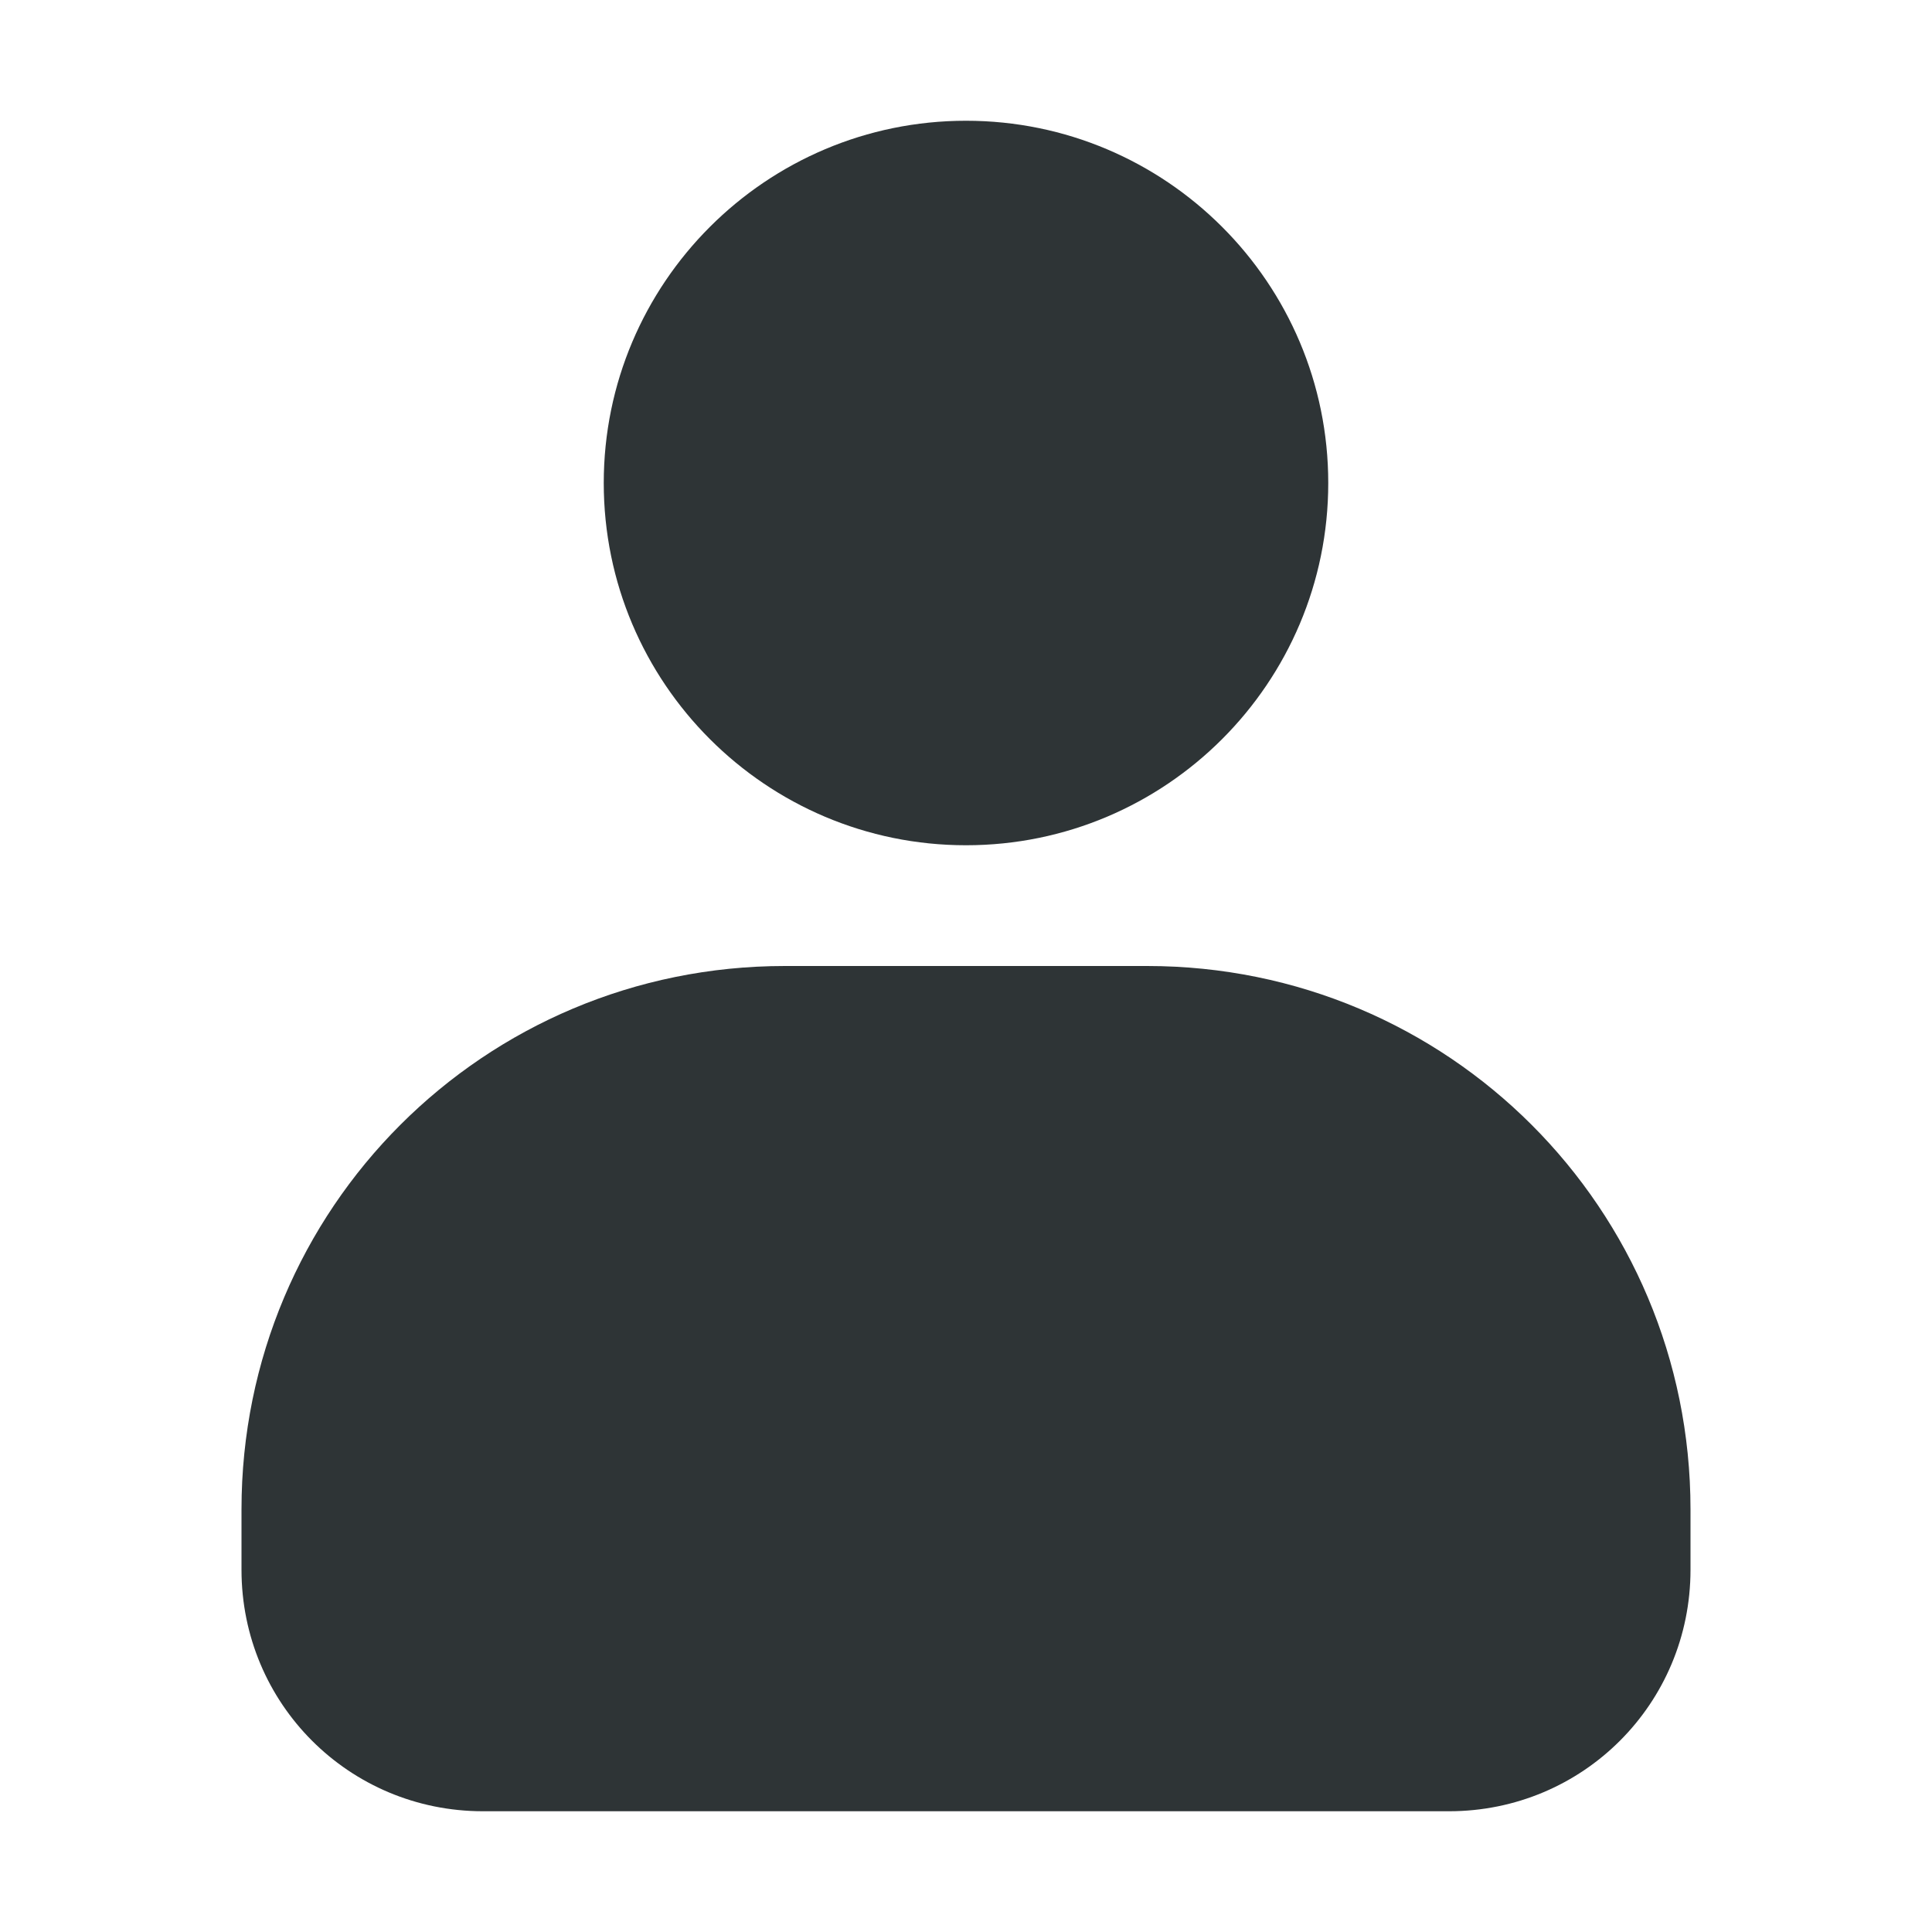
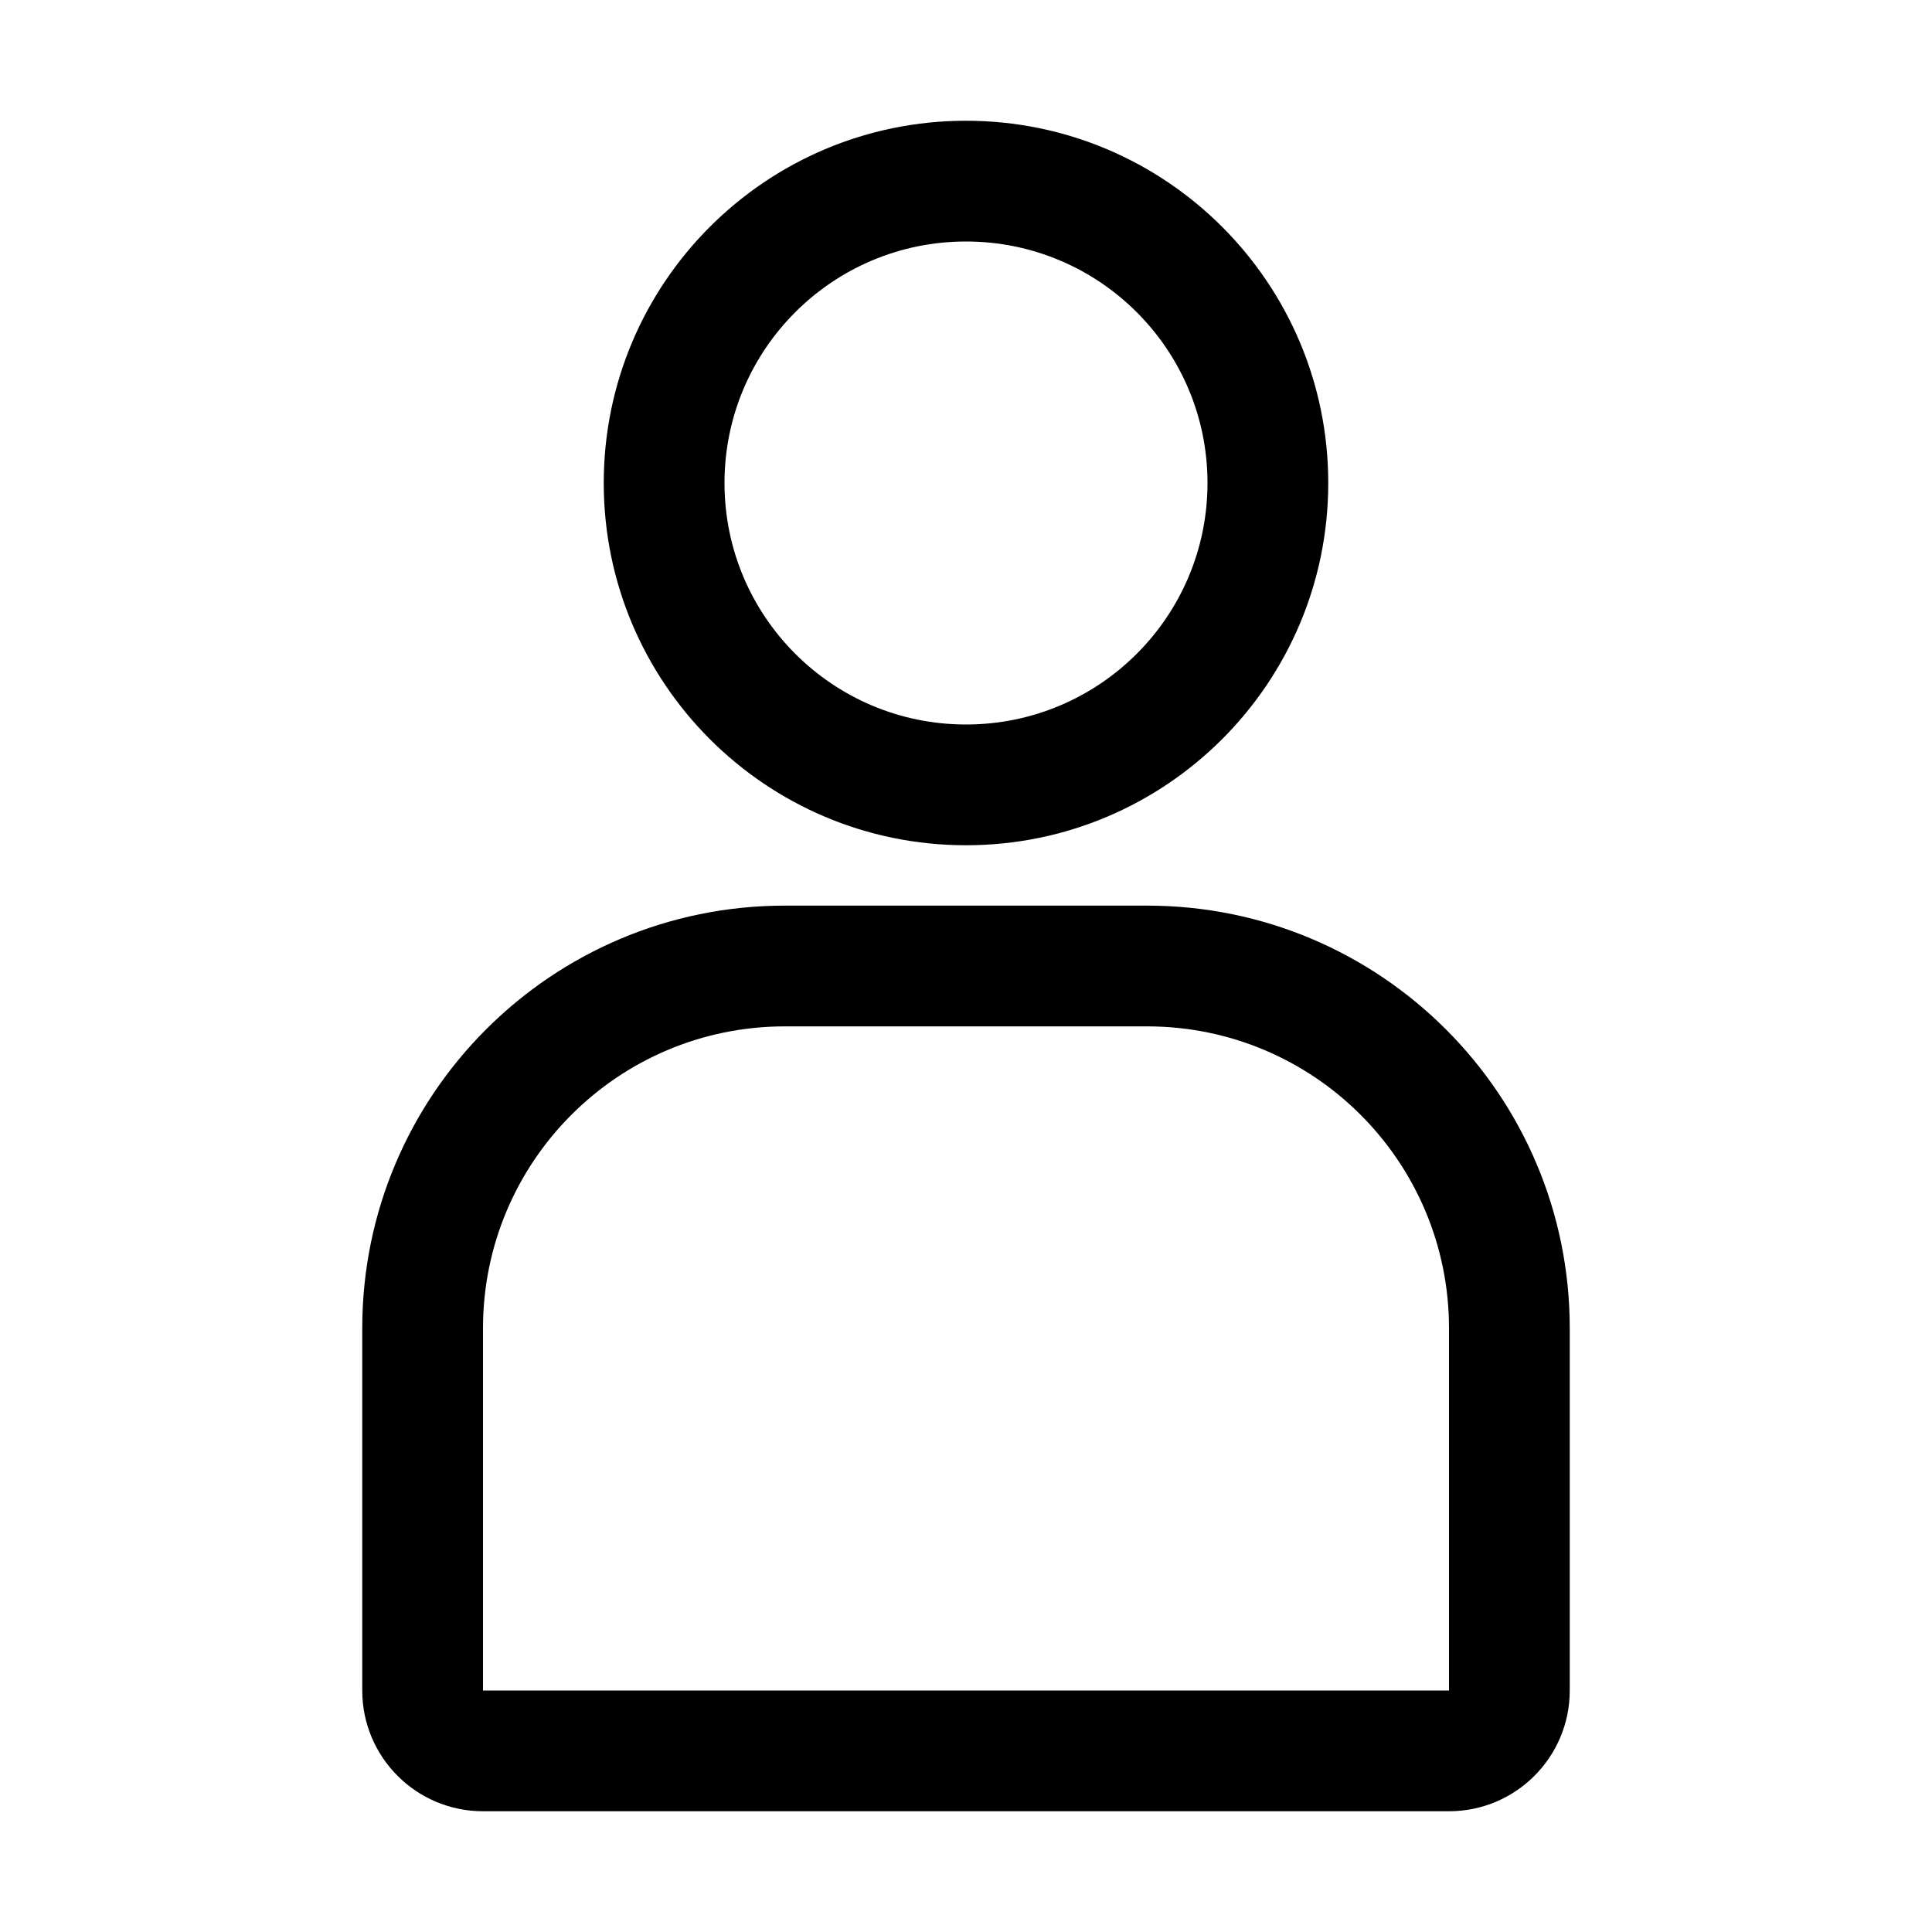
- <svg xmlns="http://www.w3.org/2000/svg" width="800px" height="800px" viewBox="0 0 16 16">
-   <path d="m 8 1 c -1.656 0 -3 1.344 -3 3 s 1.344 3 3 3 s 3 -1.344 3 -3 s -1.344 -3 -3 -3 z m -1.5 7 c -2.492 0 -4.5 2.008 -4.5 4.5 v 0.5 c 0 1.109 0.891 2 2 2 h 8 c 1.109 0 2 -0.891 2 -2 v -0.5 c 0 -2.492 -2.008 -4.5 -4.5 -4.5 z m 0 0" fill="#2e3436" />
+ <svg xmlns="http://www.w3.org/2000/svg" fill="#000000" width="800px" height="800px" viewBox="0 0 32 32">
+   <g data-name="Layer 2" id="Layer_2">
+     <path d="M16,14a6,6,0,1,1,6-6A6,6,0,0,1,16,14ZM16,4a4,4,0,1,0,4,4A4,4,0,0,0,16,4Z" />
+     <path d="M24,30H8a2,2,0,0,1-2-2V22a7,7,0,0,1,7-7h6a7,7,0,0,1,7,7v6A2,2,0,0,1,24,30ZM13,17a5,5,0,0,0-5,5v6H24V22a5,5,0,0,0-5-5Z" />
+   </g>
</svg>
